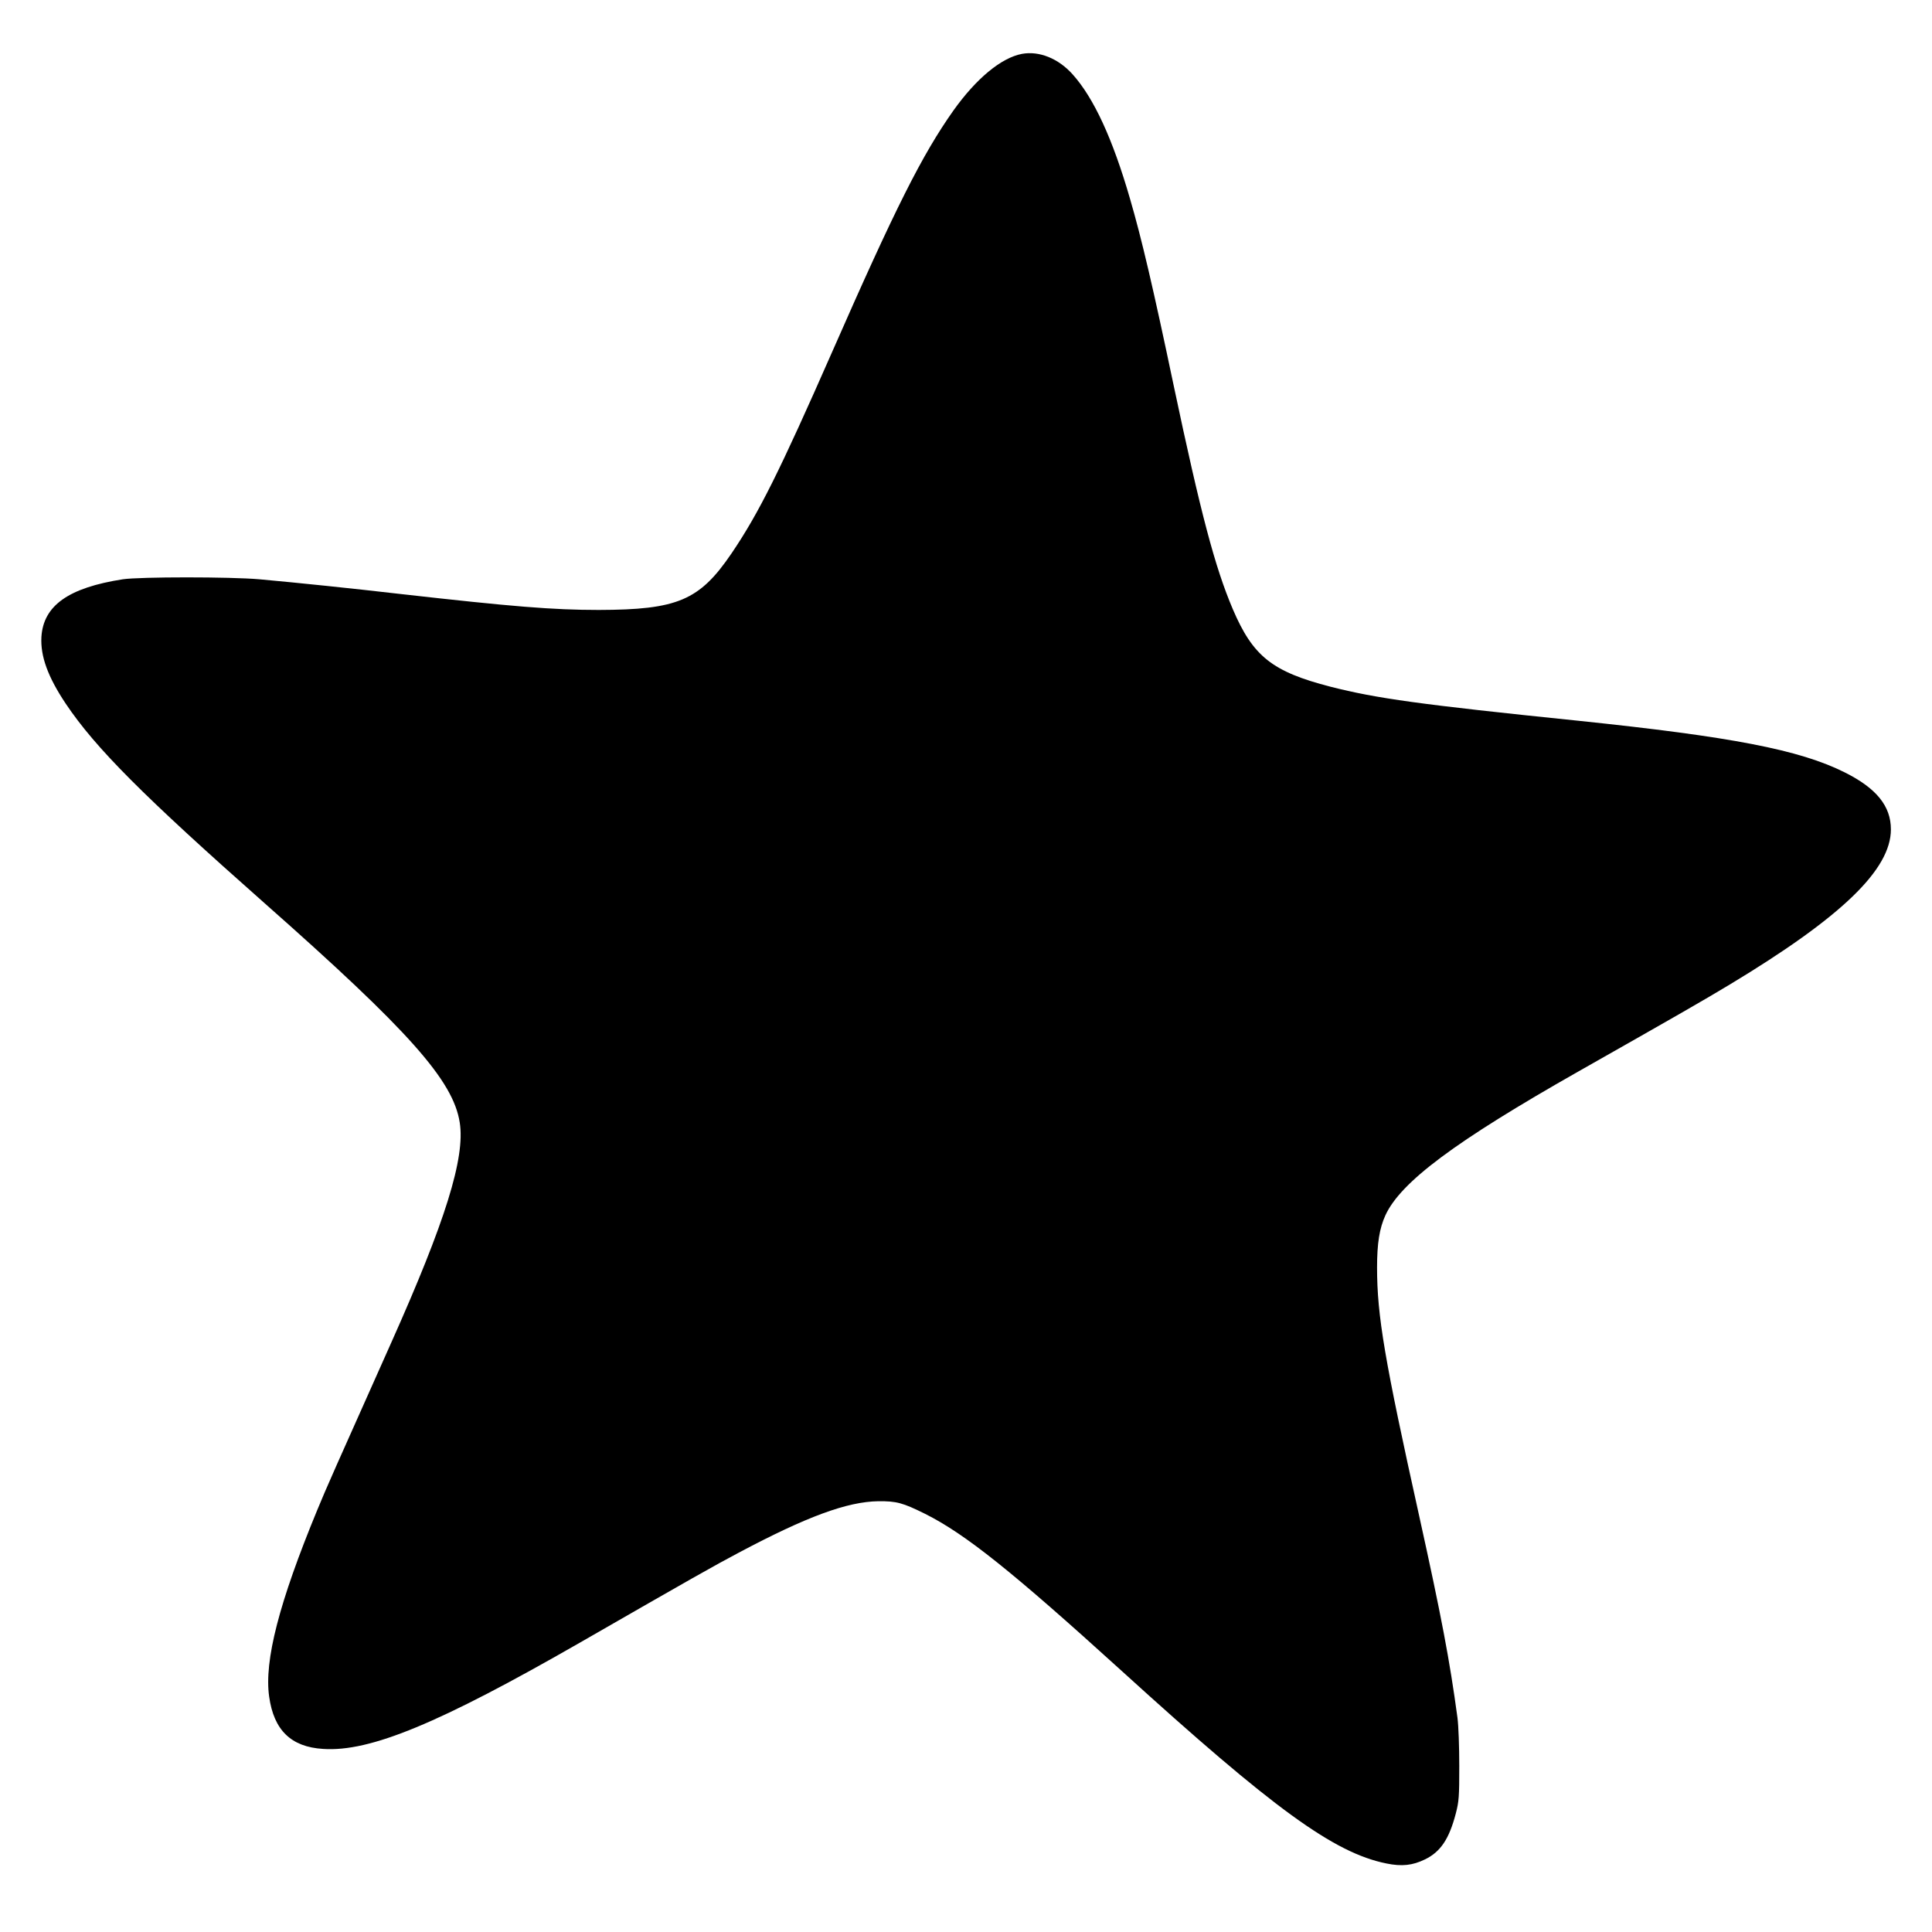
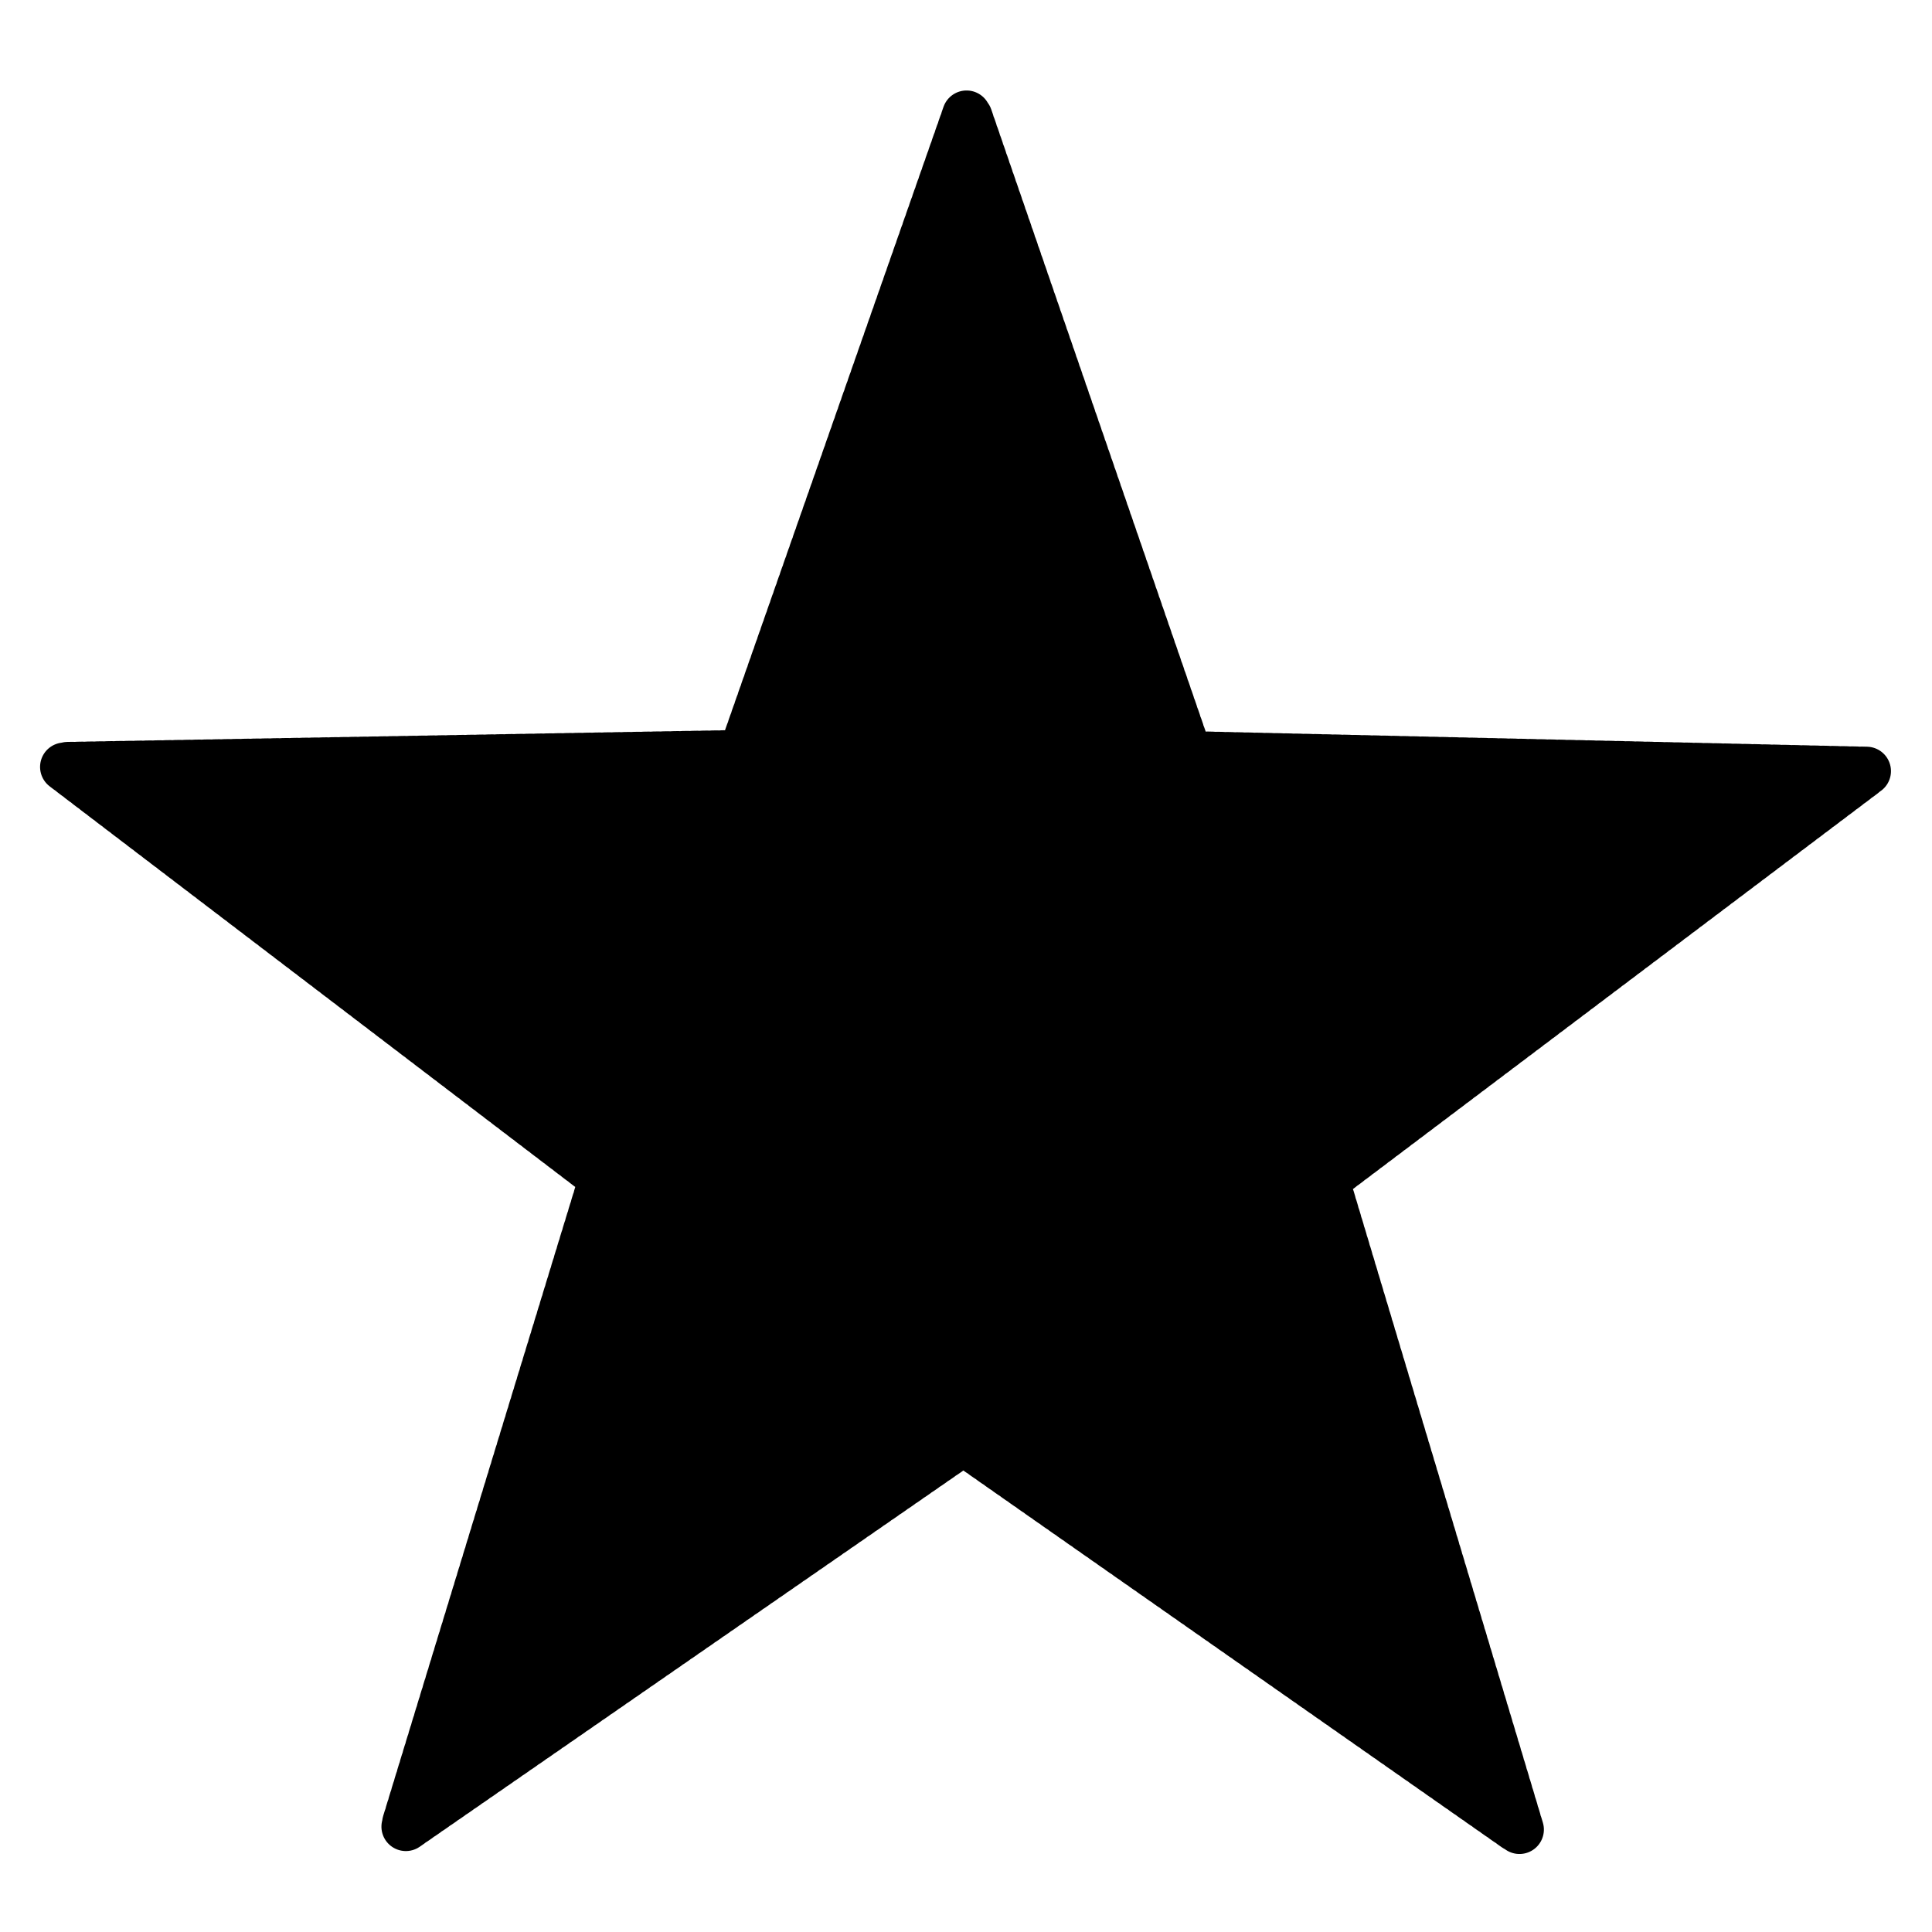
- <svg xmlns="http://www.w3.org/2000/svg" width="374px" height="374px" viewBox="0 0 374 374" version="1.1">
-   <g id="surface1">
-     <path style=" stroke:none;fill-rule:nonzero;fill:#000000;fill-opacity:1;" class="selectable" d="M 197.824 10.43 C 193.816 11.191 188.988 15.195 184.57 21.387 C 178.516 29.949 173.336 40.234 161.109 68.078 C 150.957 91.164 146.891 99.344 141.598 107.145 C 135.422 116.23 131.152 118.043 115.91 118.074 C 107.047 118.074 99.145 117.43 77.438 114.977 C 68.371 113.926 57.953 112.844 50.23 112.141 C 44.645 111.645 27.062 111.645 23.754 112.141 C 13.254 113.777 8.395 117.227 8.016 123.305 C 7.812 127.043 9.273 131.047 12.727 136.219 C 18.488 144.809 27.762 154.102 51.254 174.875 C 79.195 199.562 87.738 209.176 88.996 217.301 C 90.078 224.137 86.215 236.469 75.742 259.902 C 65.094 283.742 63.164 288.039 61.406 292.332 C 54.035 310.188 51.109 321.492 52.105 328.449 C 53.012 334.934 56.348 338.18 62.547 338.559 C 71.645 339.172 85.016 333.621 112.254 317.988 C 134.164 305.395 138.145 303.145 143 300.574 C 156.195 293.562 164.004 290.699 170.031 290.609 C 173.57 290.582 174.742 290.902 179.102 293.062 C 186.855 296.949 195.895 304.168 217.133 323.453 C 246.562 350.215 258.238 358.688 268.387 360.734 C 271.371 361.348 273.449 361.113 275.848 359.945 C 278.863 358.484 280.527 356 281.816 351.062 C 282.43 348.695 282.488 347.82 282.488 341.859 C 282.488 338.207 282.344 334.059 282.137 332.508 C 280.645 321.434 279.008 312.816 274.738 293.504 C 268.039 263.289 266.574 254.73 266.574 245.379 C 266.574 240.645 267.043 237.781 268.184 235.27 C 271.137 228.812 281.699 220.953 305.484 207.453 C 324.82 196.496 329.797 193.633 334.887 190.566 C 356.504 177.531 366.043 168.328 366.043 160.559 C 366.043 156.027 363.234 152.582 357.09 149.512 C 348.312 145.129 335.207 142.617 305.484 139.52 C 274.707 136.363 266.457 135.195 257.594 132.945 C 246.27 130.023 242.555 127.074 238.637 117.898 C 235.211 109.832 232.461 99.52 227.195 74.594 C 223.246 55.777 220.996 46.164 218.742 38.453 C 215.379 26.824 211.723 18.934 207.625 14.375 C 204.875 11.309 201.16 9.816 197.824 10.43 Z M 197.824 10.43 " />
-   </g>
+ <svg xmlns="http://www.w3.org/2000/svg" width="374px" height="374px" viewBox="0 0 374 374" version="1.1" id="svg5">
+   <defs id="defs9" />
+   <path style="fill:#000000;stroke:#000000;stroke-width:5.752;stroke-linecap:round;stroke-linejoin:miter;stroke-miterlimit:4;stroke-dasharray:0.575, 0.575;stroke-dashoffset:0;stroke-opacity:1;fill-opacity:1" id="path891" d="m 12.501,208.084 -11.297,79.138 -40.225,-69.082 -78.755,13.711 53.271,-59.604 -37.377,-70.664 73.148,32.245 55.655,-57.384 -8.063,79.532 71.774,35.199 z" transform="matrix(-0.194785,-1.632051,1.632051,-0.194785,-107.1707,207.1864)" />
</svg>
